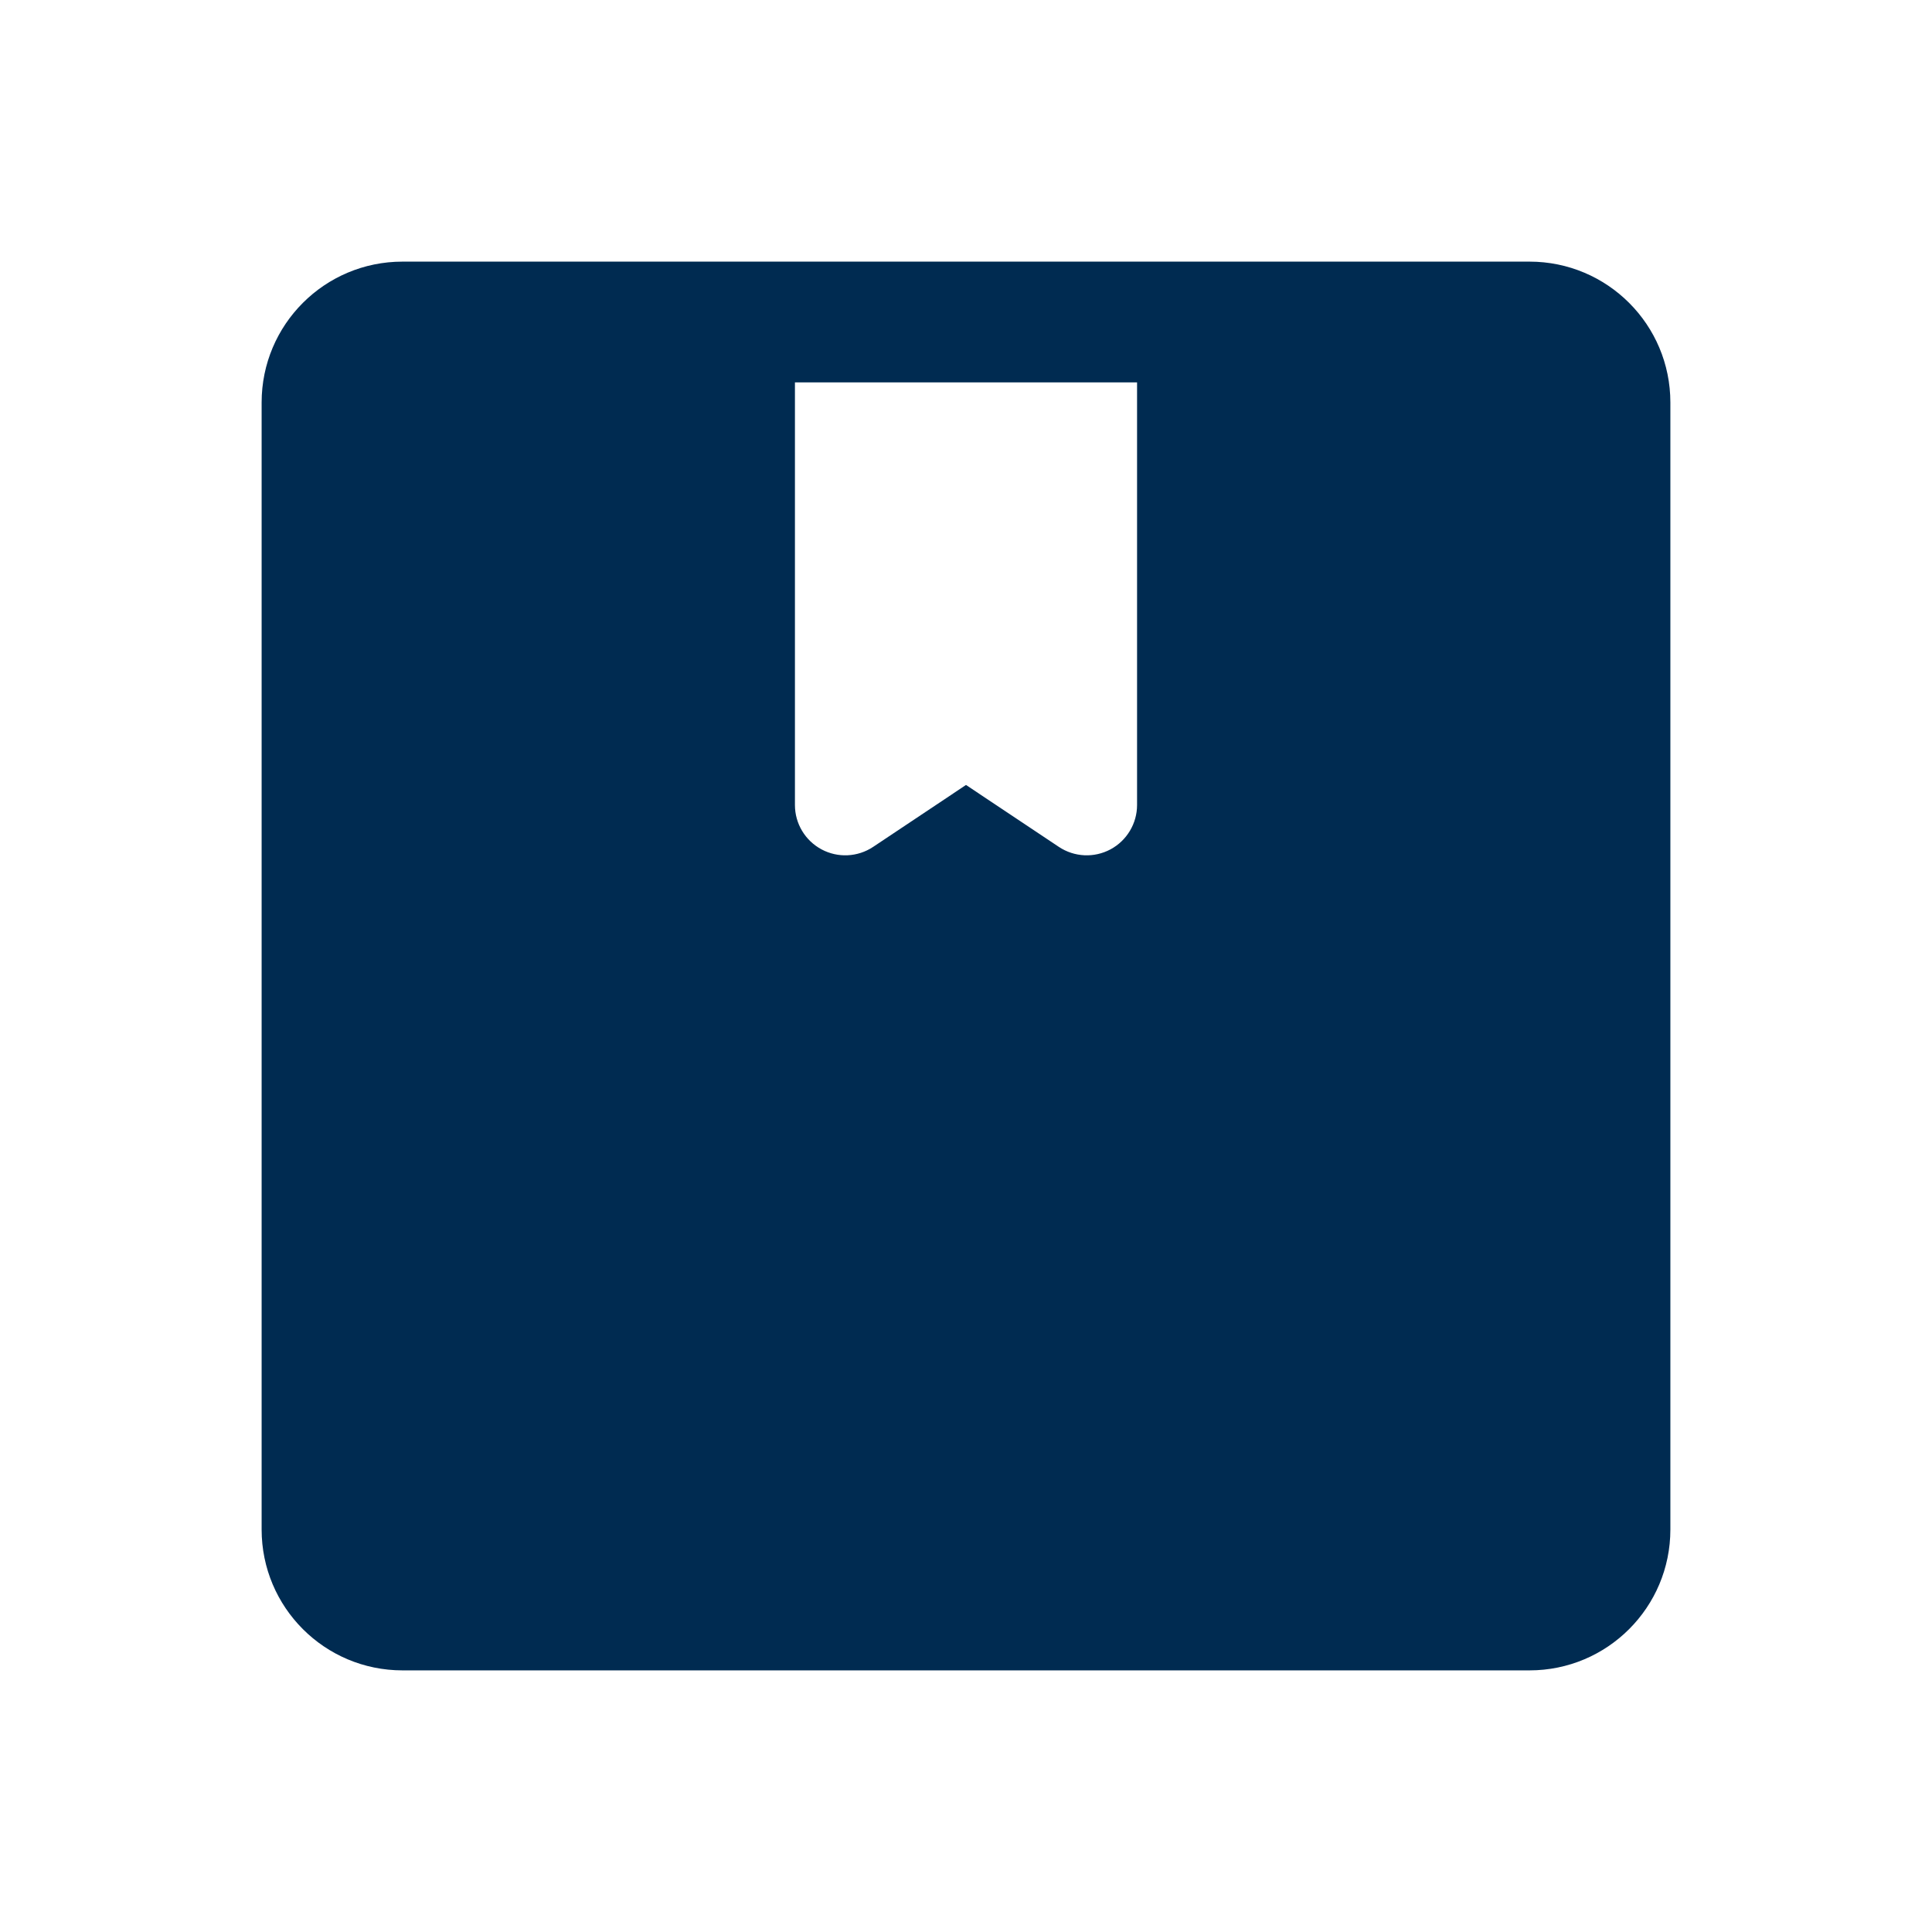
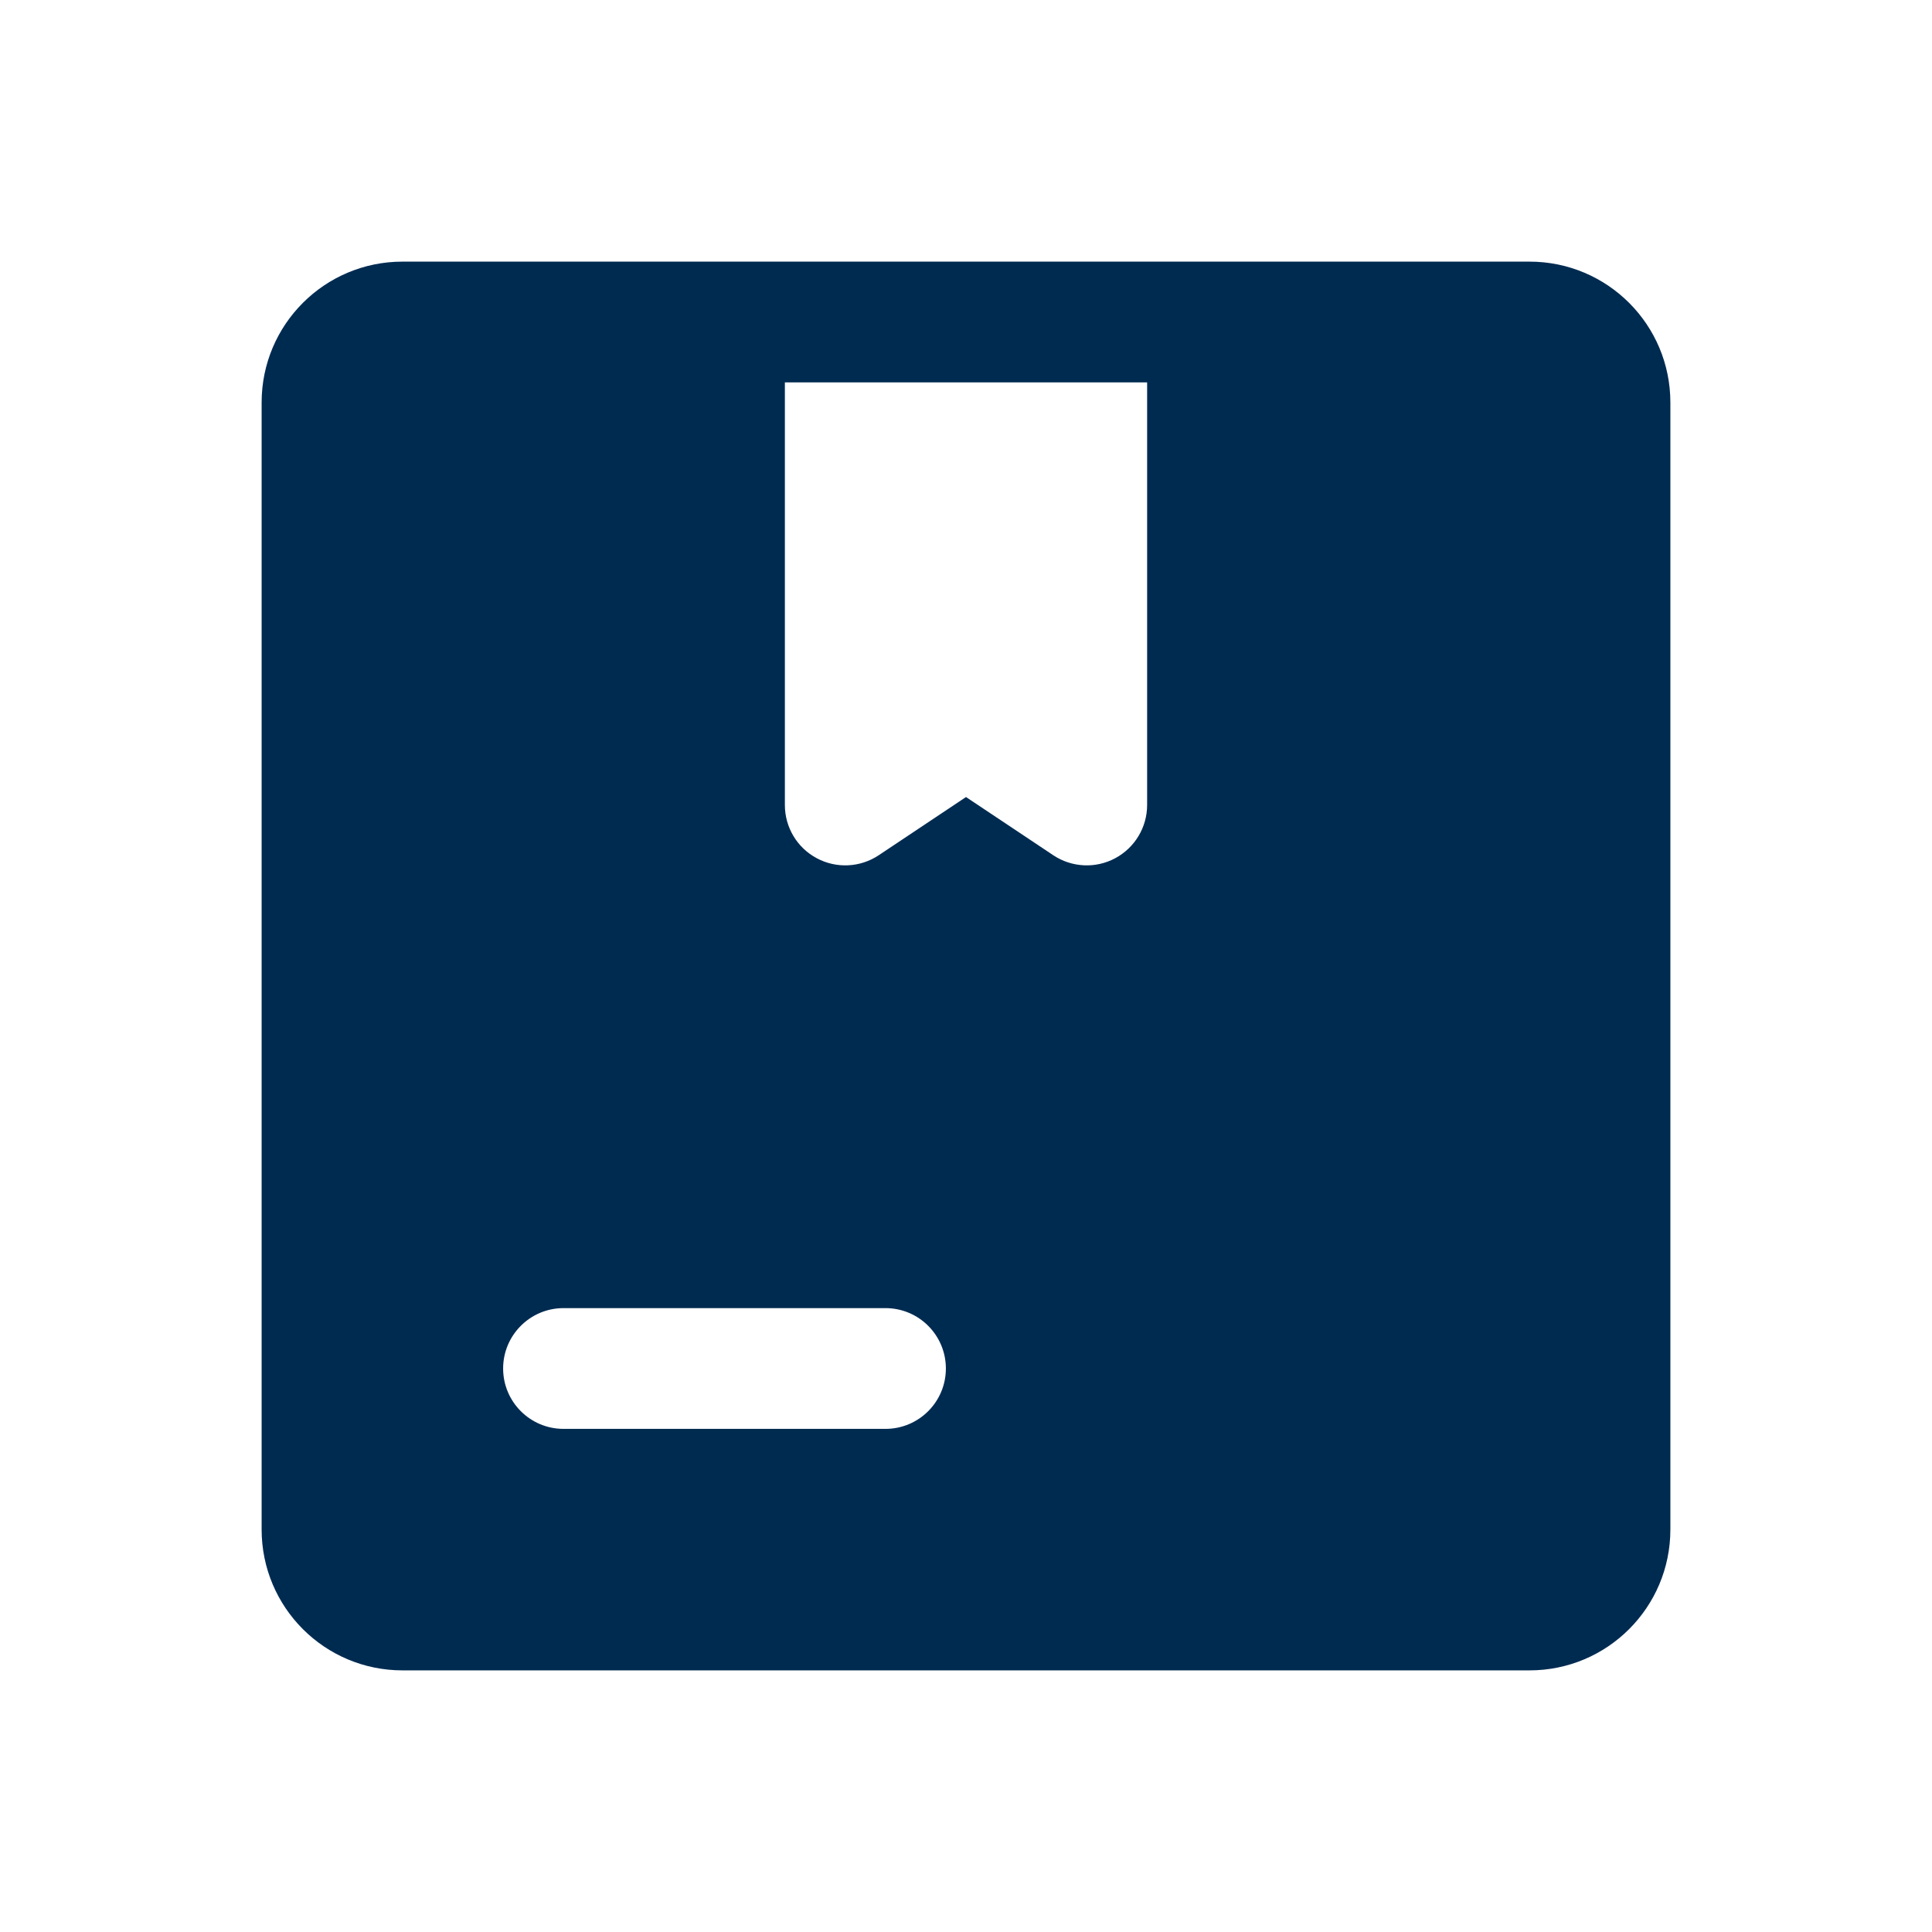
<svg xmlns="http://www.w3.org/2000/svg" width="24" height="24" viewBox="0 0 24 24" fill="none">
-   <path fill-rule="evenodd" clip-rule="evenodd" d="M19,3.25c0.967,0 1.75,0.783 1.75,1.75v14c0,0.967 -0.783,1.75 -1.75,1.75h-14c-0.967,0 -1.75,-0.783 -1.75,-1.75v-14c0,-0.967 0.783,-1.75 1.75,-1.75zM14.125,4.75h-4.25v5.25c0,0.231 0.127,0.442 0.33,0.551c0.203,0.109 0.45,0.097 0.642,-0.031l1.153,-0.769l1.153,0.769c0.192,0.128 0.438,0.14 0.642,0.031c0.203,-0.109 0.33,-0.321 0.33,-0.551z" fill="#002B51" />
+   <path fill-rule="evenodd" clip-rule="evenodd" d="M19,3.25c0.967,0 1.75,0.783 1.75,1.75v14c0,0.967 -0.783,1.75 -1.75,1.75h-14c-0.967,0 -1.75,-0.783 -1.75,-1.75v-14c0,-0.967 0.783,-1.75 1.75,-1.75zM14.25,4.75h-4.5v5.25c0,0.277 0.152,0.531 0.396,0.661c0.244,0.131 0.54,0.116 0.77,-0.037l1.084,-0.723l1.084,0.723c0.23,0.153 0.526,0.168 0.77,0.037c0.244,-0.131 0.396,-0.385 0.396,-0.661zM7,17.75h4c0.414,0 0.75,-0.336 0.75,-0.75c0,-0.414 -0.336,-0.75 -0.75,-0.75h-4c-0.414,0 -0.75,0.336 -0.75,0.75c0,0.414 0.336,0.75 0.75,0.75z" fill="#002B51" />
</svg>
